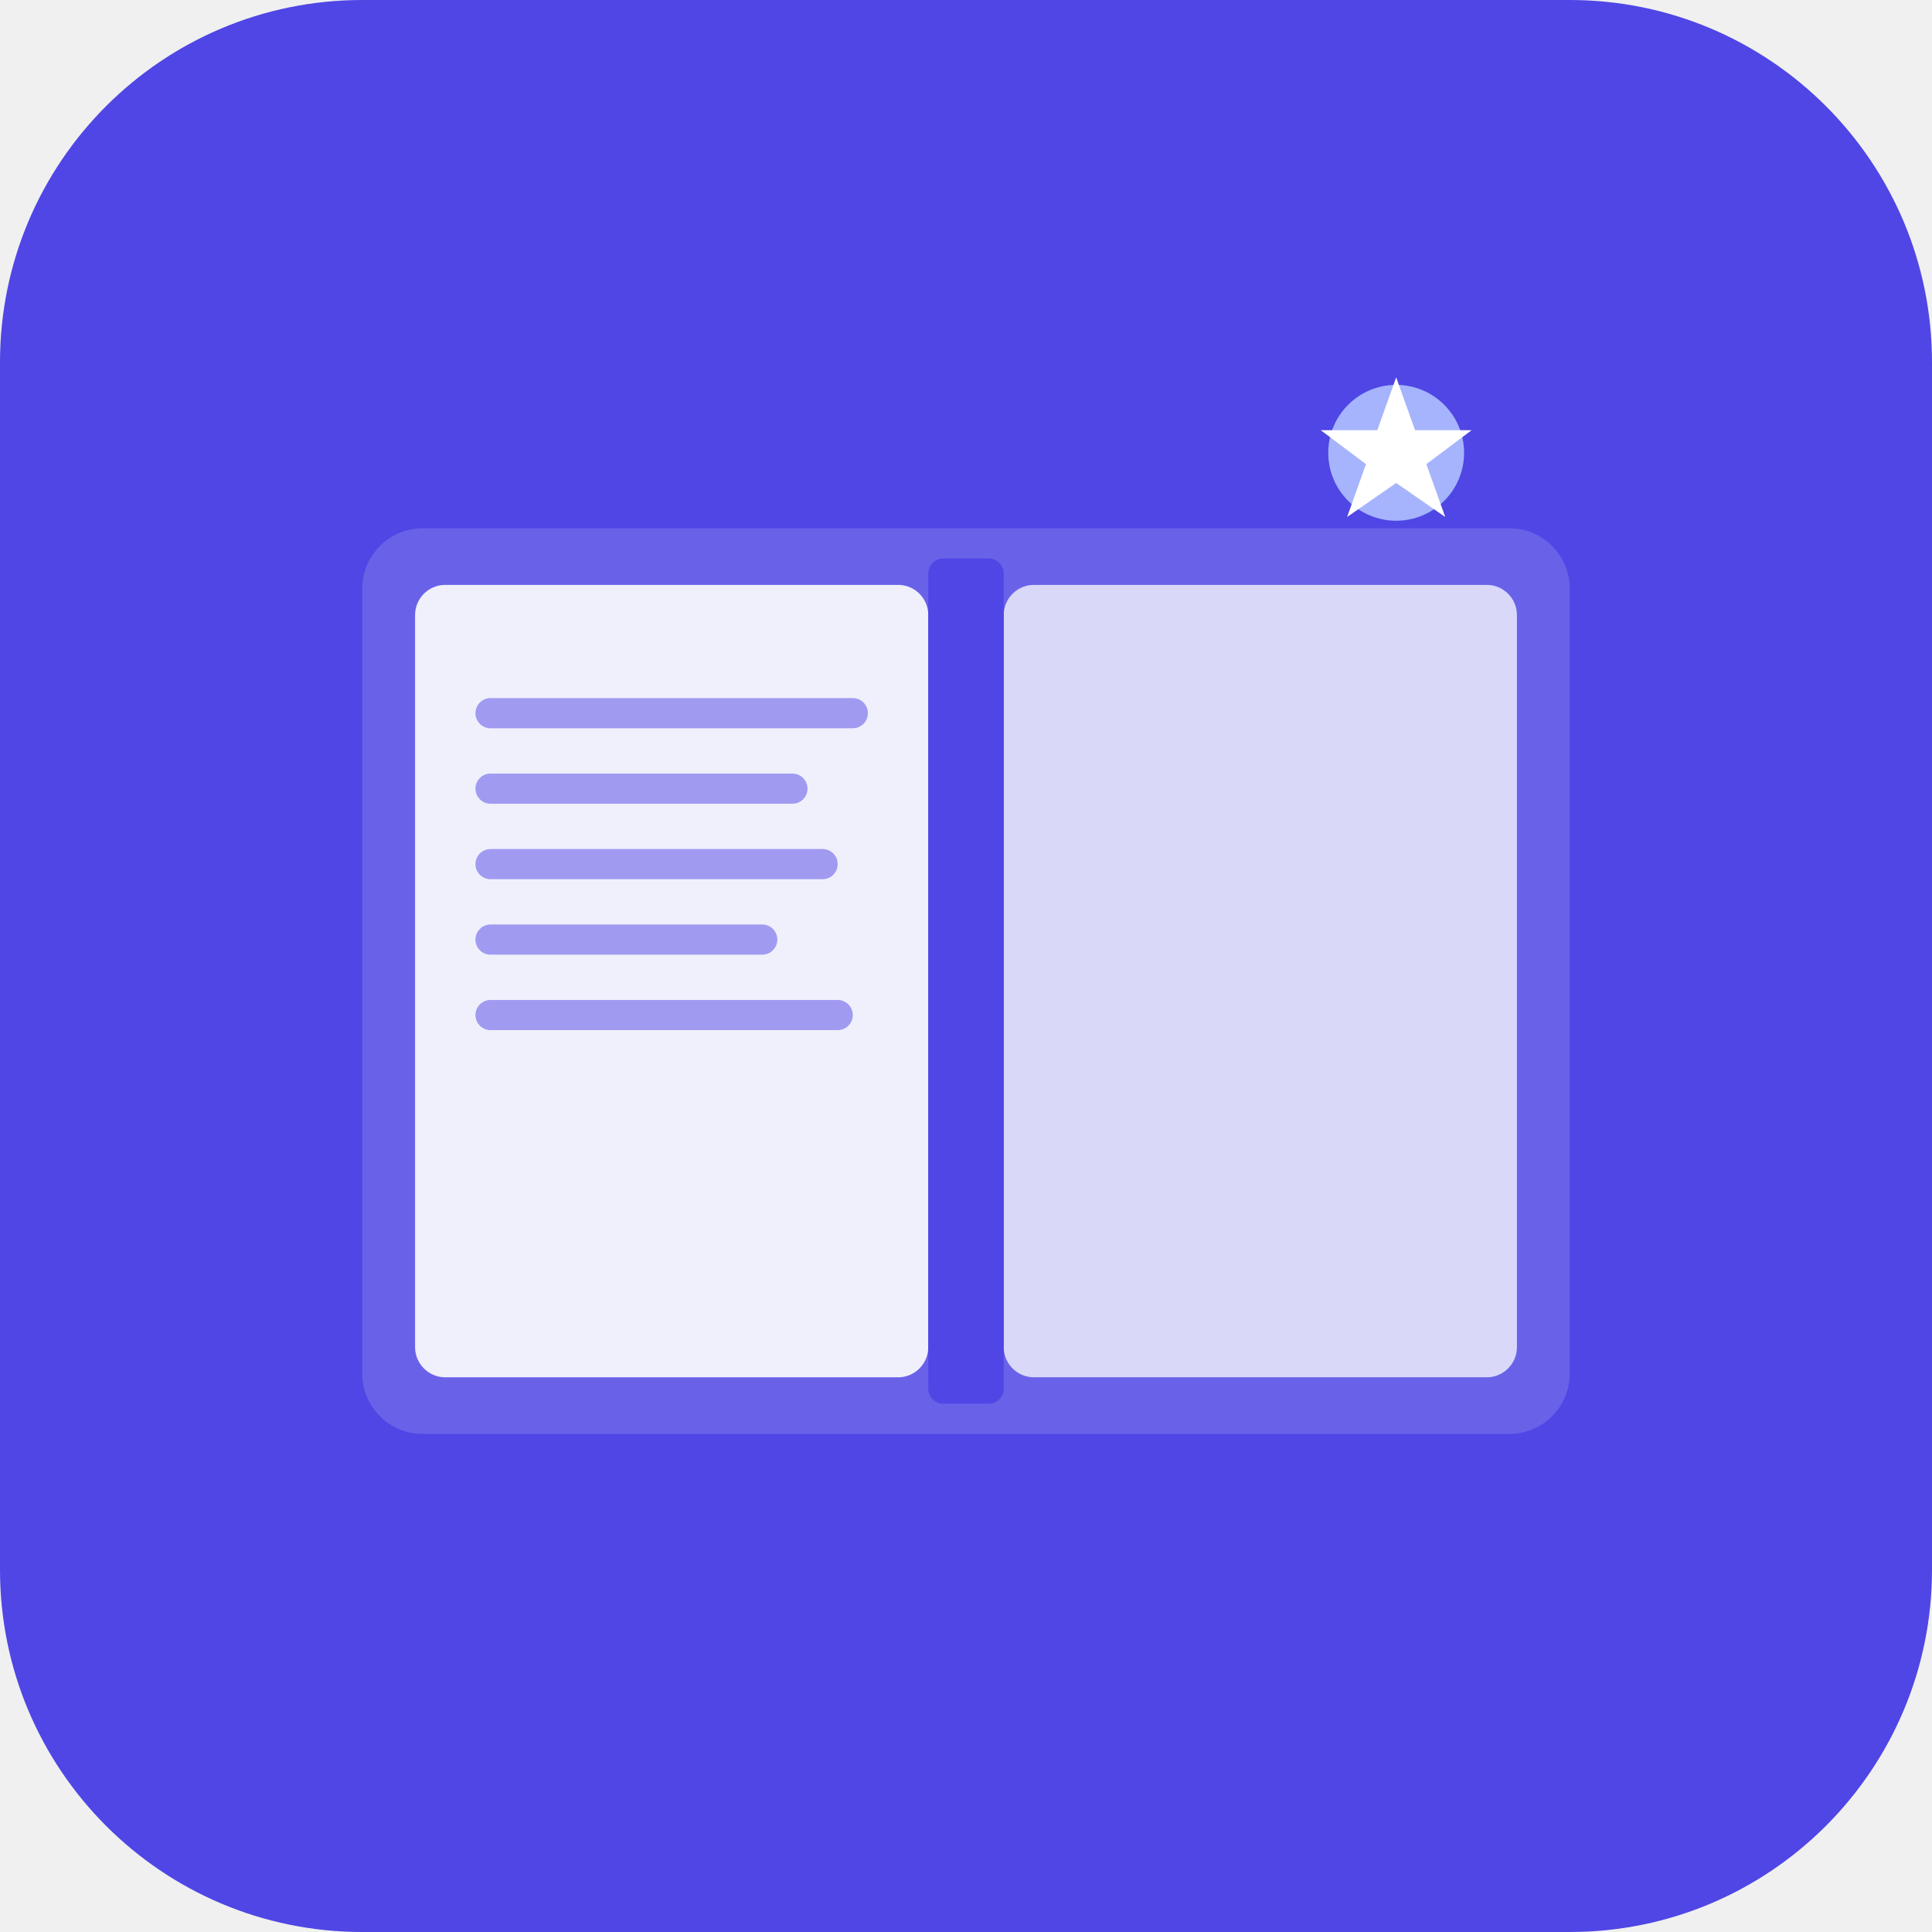
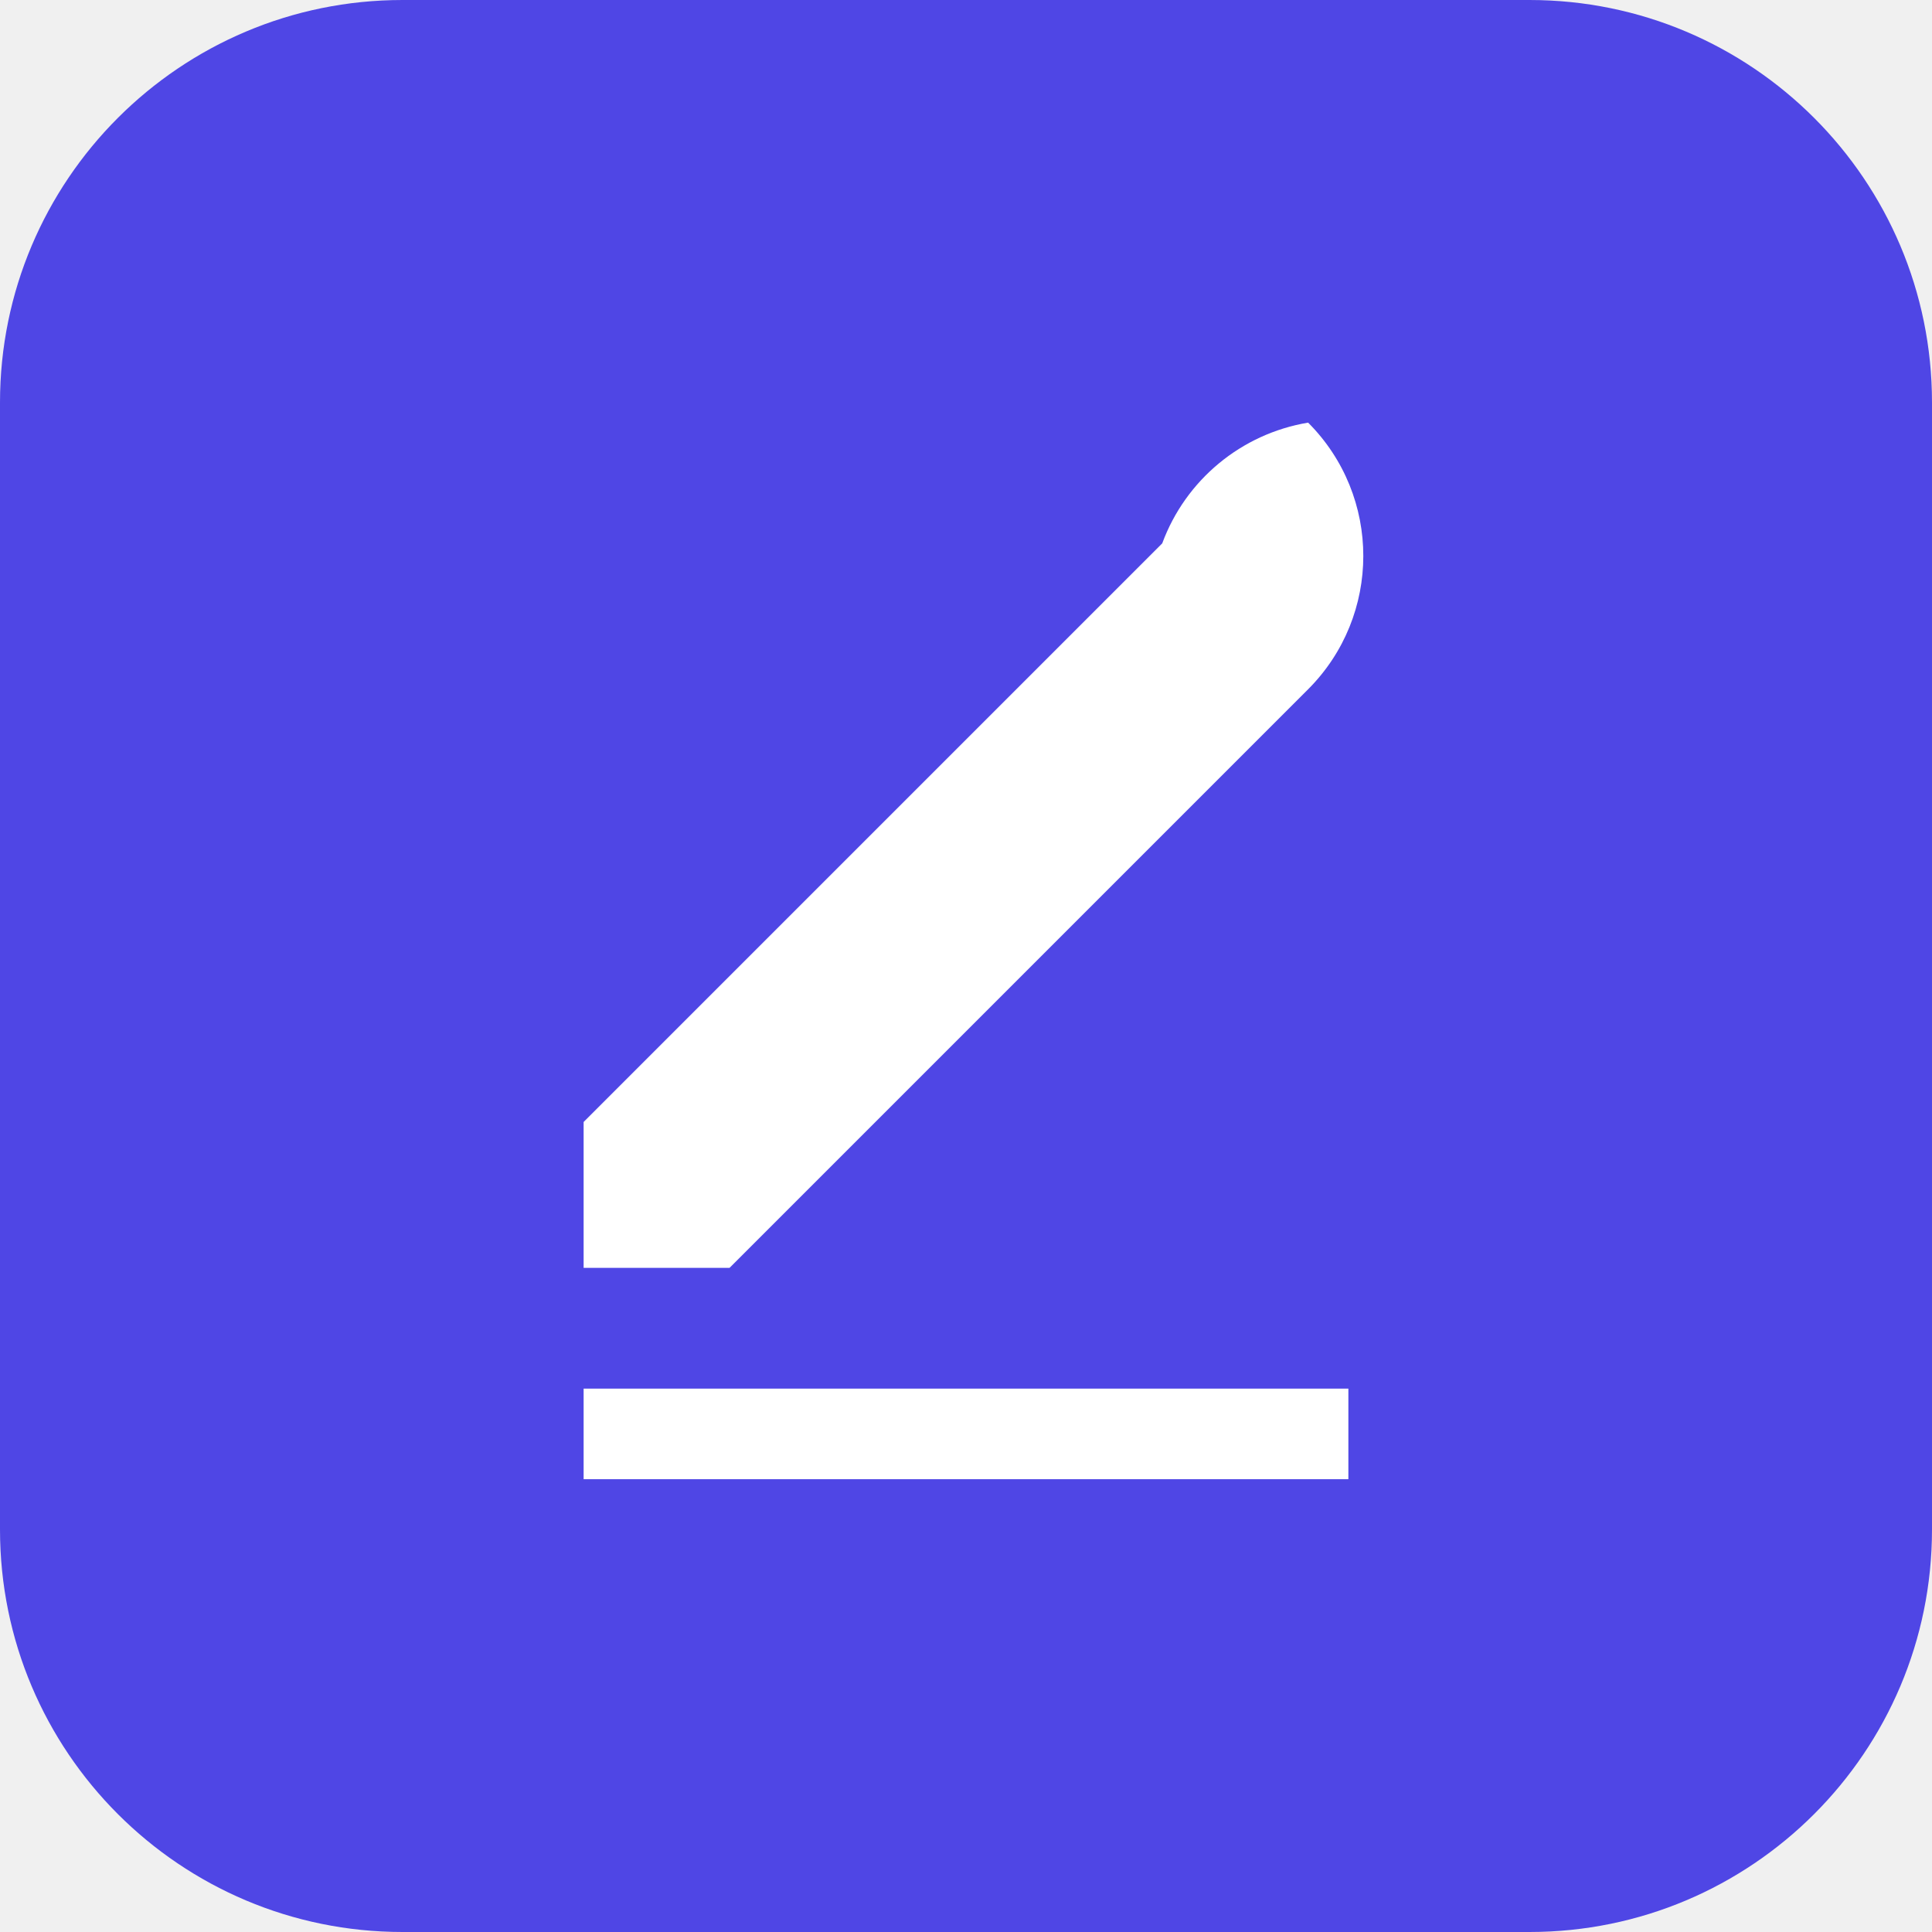
- <svg xmlns="http://www.w3.org/2000/svg" viewBox="0 0 512 512">
-   <rect width="512" height="512" rx="96" fill="#4f46e5" />
-   <rect x="96" y="140" width="320" height="240" rx="16" fill="#ffffff" opacity="0.15" />
-   <rect x="110" y="155" width="136" height="210" rx="8" fill="#ffffff" opacity="0.9" />
-   <rect x="266" y="155" width="136" height="210" rx="8" fill="#ffffff" opacity="0.75" />
-   <rect x="246" y="148" width="20" height="224" rx="4" fill="#4f46e5" />
-   <rect x="126" y="185" width="104" height="8" rx="4" fill="#4f46e5" opacity="0.5" />
-   <rect x="126" y="205" width="88" height="8" rx="4" fill="#4f46e5" opacity="0.5" />
-   <rect x="126" y="225" width="96" height="8" rx="4" fill="#4f46e5" opacity="0.5" />
-   <rect x="126" y="245" width="80" height="8" rx="4" fill="#4f46e5" opacity="0.5" />
-   <rect x="126" y="265" width="100" height="8" rx="4" fill="#4f46e5" opacity="0.5" />
-   <circle cx="370" cy="120" r="18" fill="#a5b4fc" />
-   <polygon points="370,100 375,114 390,114 378,123 383,137 370,128 357,137 362,123 350,114 365,114" fill="#ffffff" />
+ <svg xmlns="http://www.w3.org/2000/svg" viewBox="0 0 192 192">
+   <rect width="192" height="192" rx="40" fill="#4f46e5" />
+   <path d="M130 42a18.75 18.75 0 0 1 0 26.5L72.5 126H58v-14.5L115.5 54A18.75 18.75 0 0 1 130 42zM58 138h76v9H58v-9z" fill="white" />
</svg>
